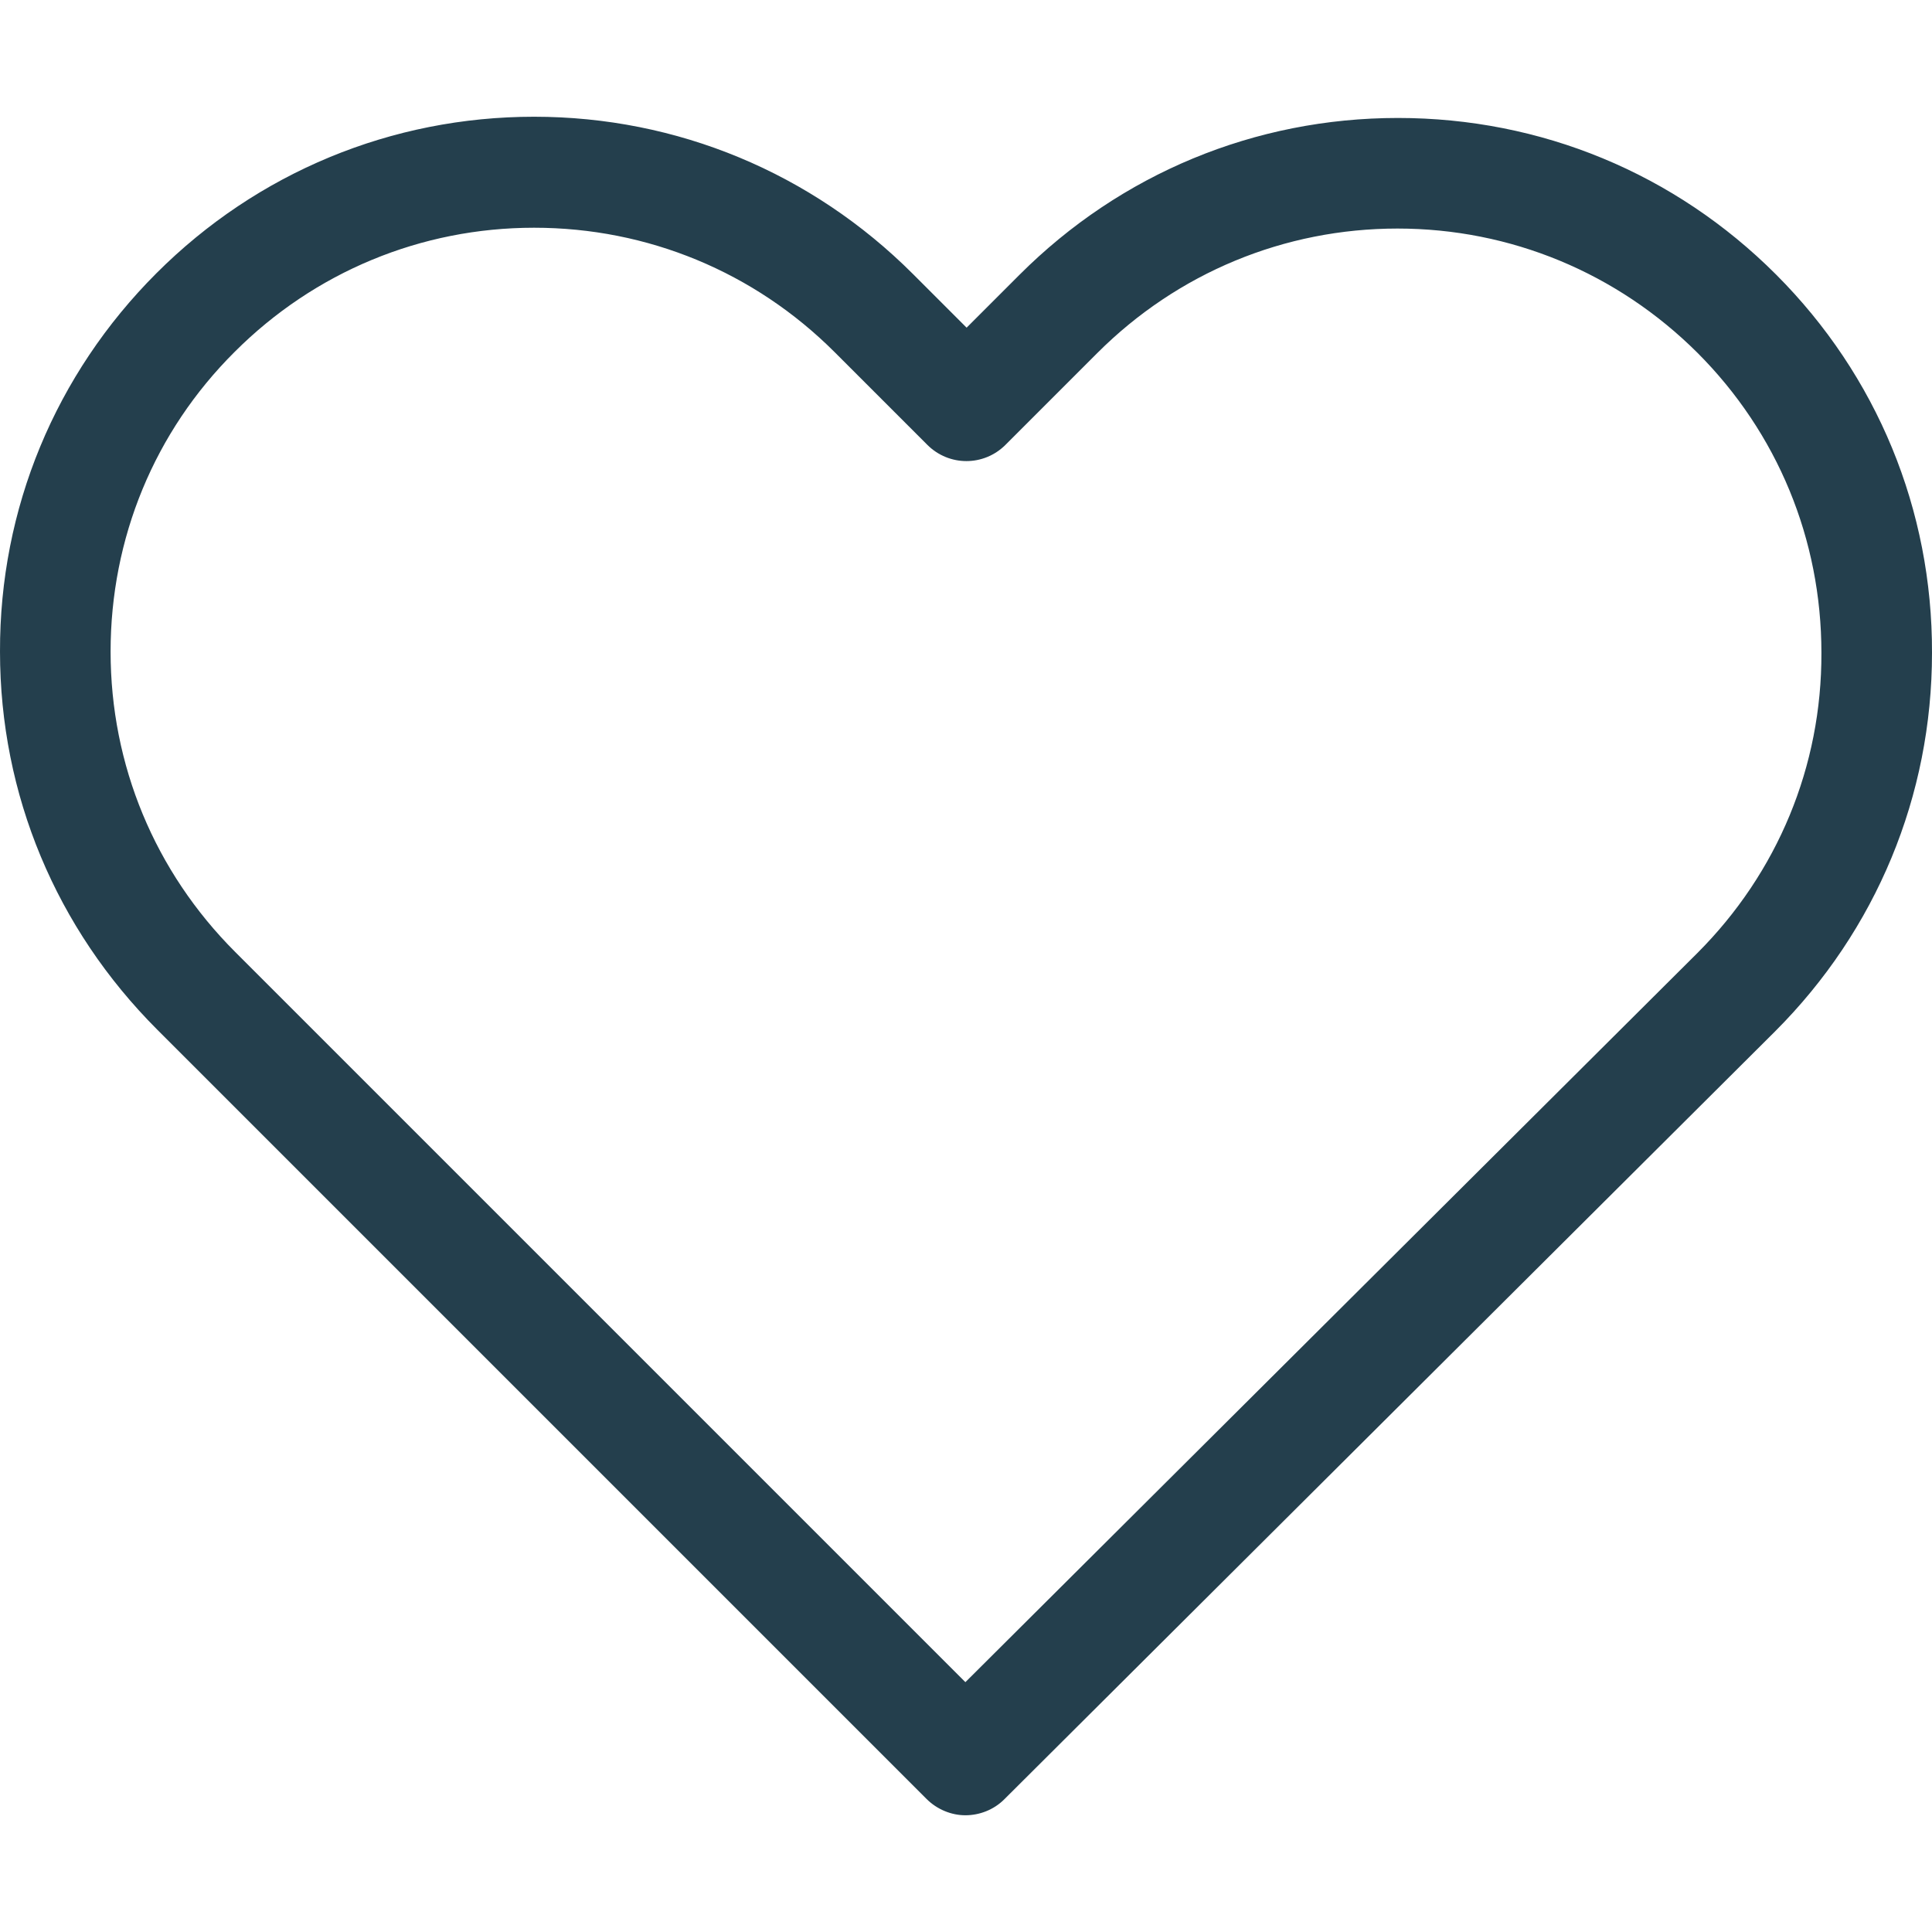
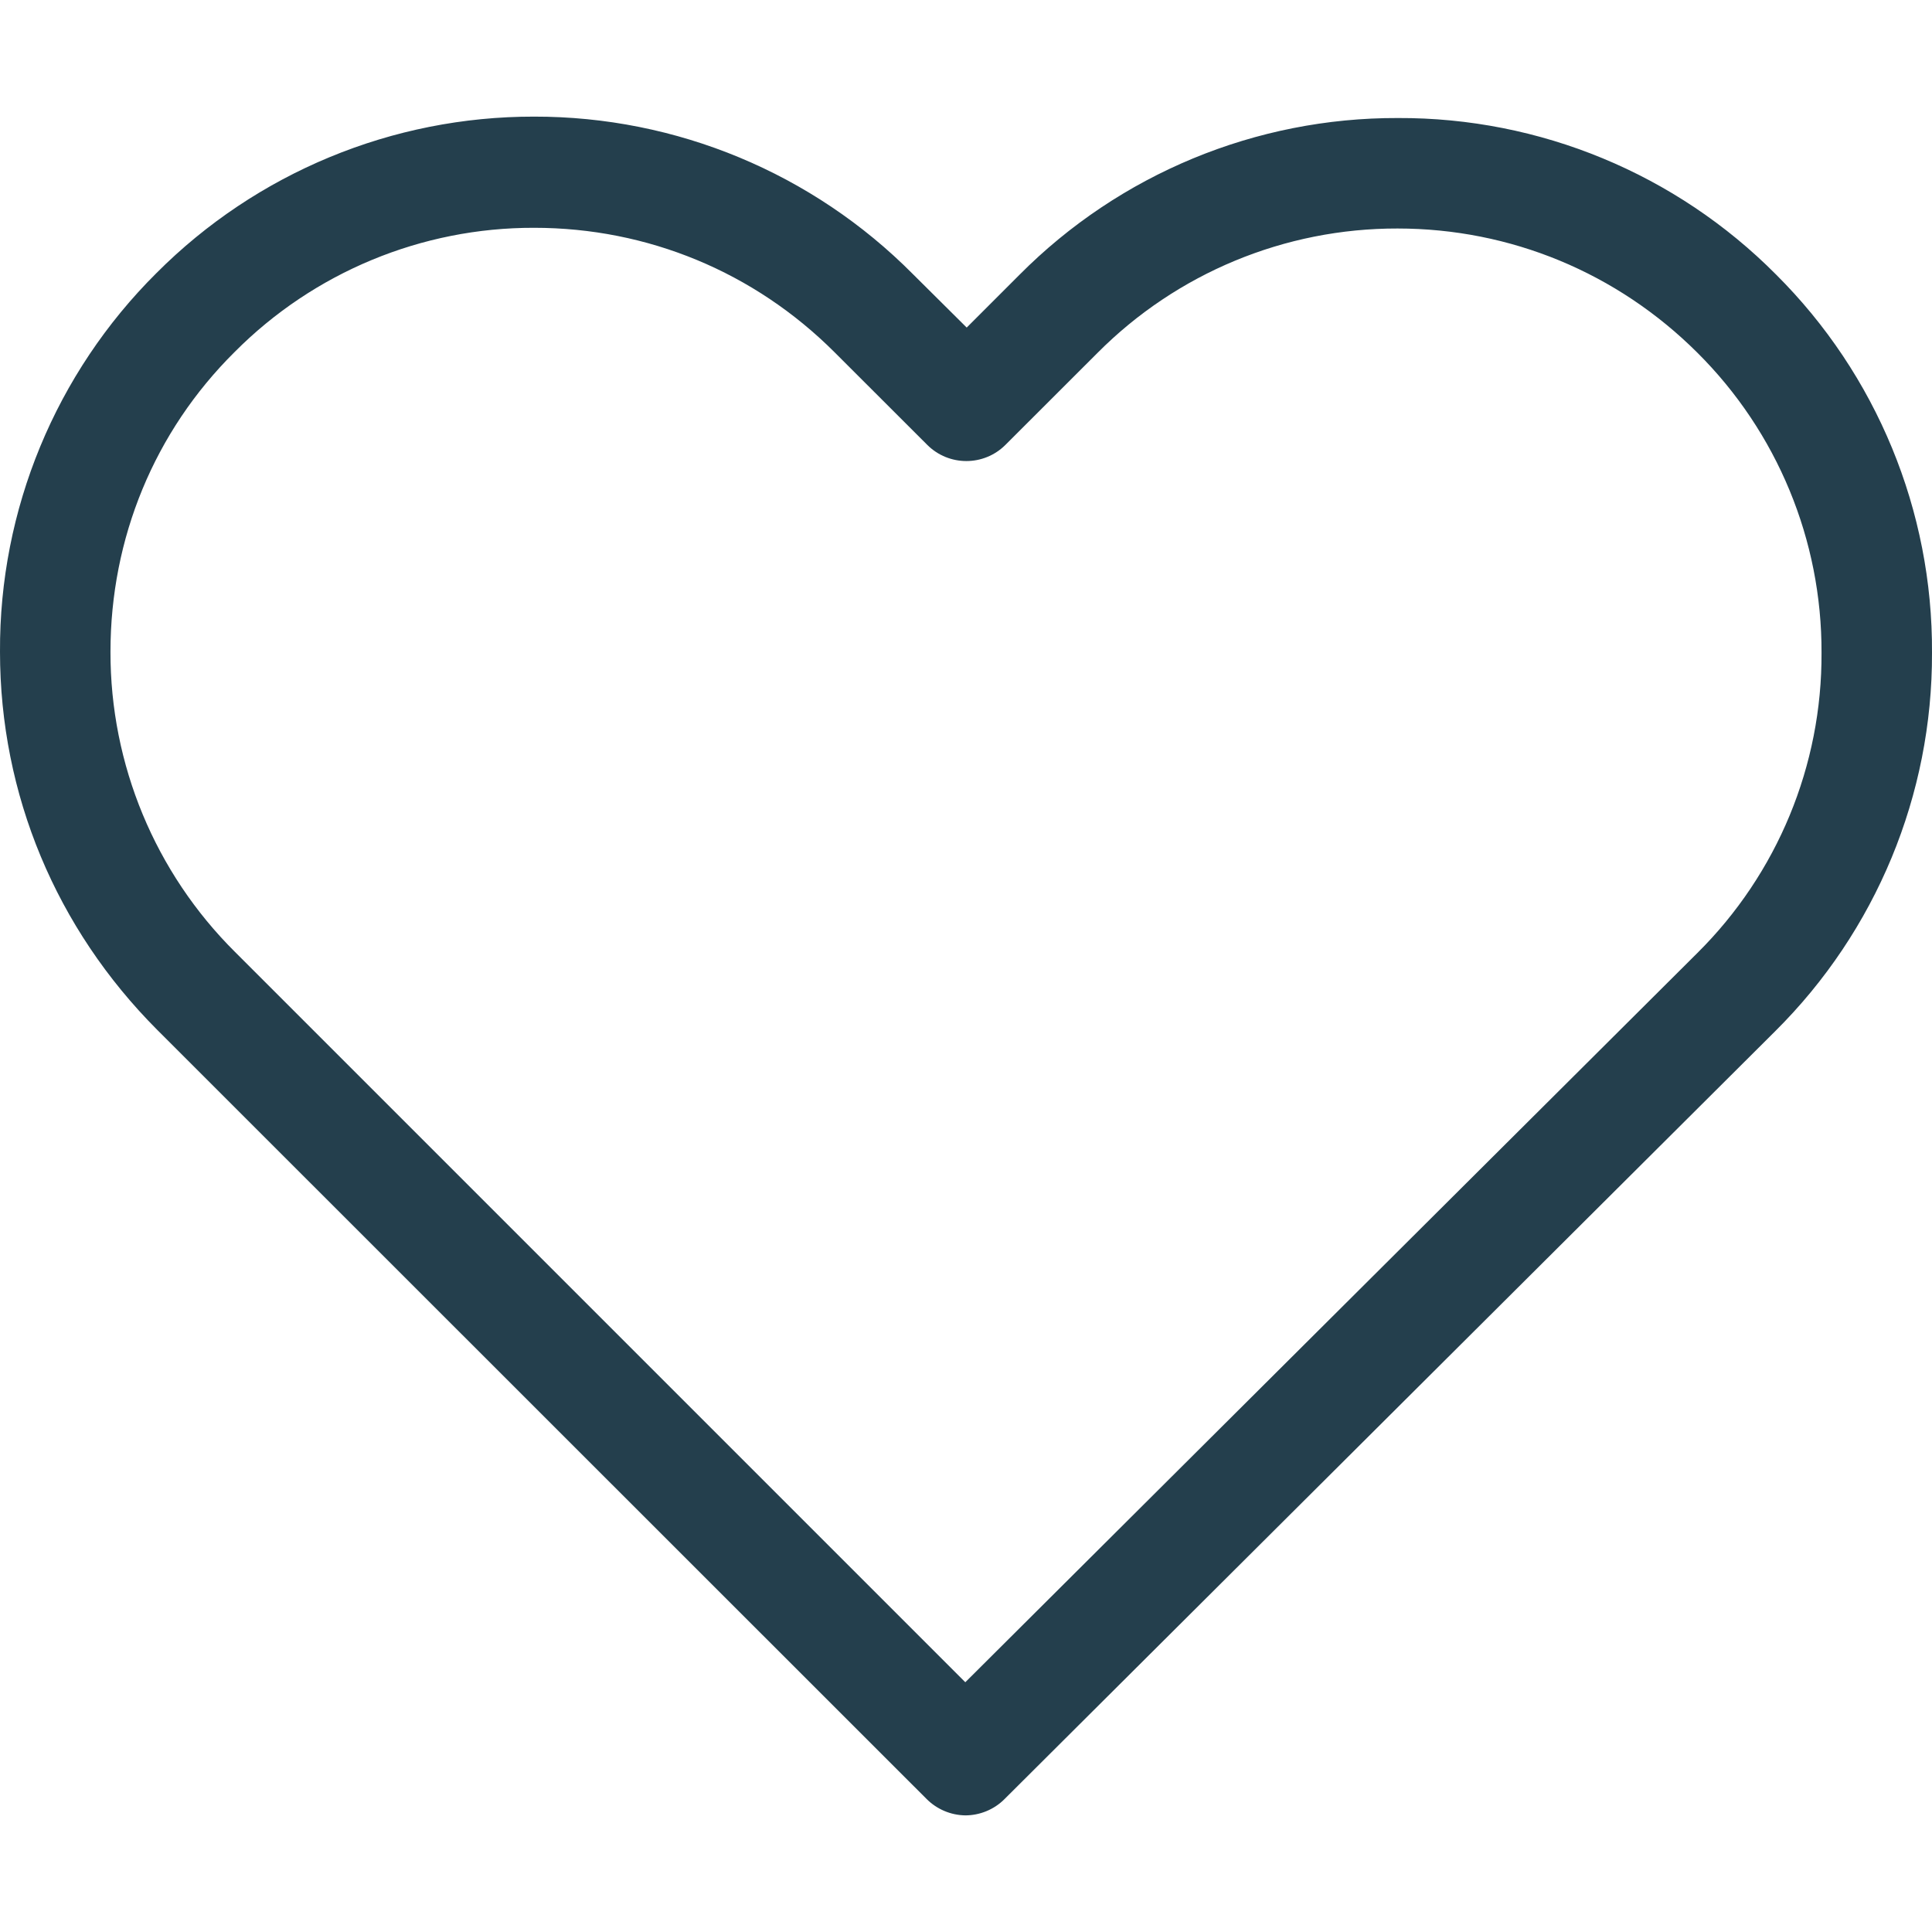
- <svg xmlns="http://www.w3.org/2000/svg" viewBox="0 0 471.701 471.701">
-   <path fill="#243f4d" d="M433.601 67.001c-24.7-24.7-57.4-38.2-92.3-38.2s-67.7 13.6-92.4 38.3l-12.9 12.9-13.1-13.1c-24.7-24.7-57.6-38.4-92.5-38.4-34.8 0-67.6 13.6-92.2 38.2-24.7 24.7-38.3 57.5-38.2 92.4 0 34.9 13.7 67.6 38.4 92.3l187.8 187.8c2.6 2.6 6.1 4 9.5 4 3.4 0 6.9-1.3 9.5-3.9l188.2-187.5c24.7-24.7 38.3-57.5 38.3-92.4.1-34.9-13.4-67.7-38.1-92.4zm-19.2 165.7l-178.7 178-178.3-178.3c-19.6-19.6-30.4-45.6-30.4-73.3s10.7-53.7 30.3-73.2c19.5-19.5 45.5-30.3 73.1-30.3 27.7 0 53.8 10.8 73.4 30.4l22.6 22.6c5.3 5.3 13.8 5.3 19.1 0l22.4-22.4c19.6-19.6 45.7-30.4 73.3-30.4 27.6 0 53.6 10.8 73.2 30.3 19.6 19.6 30.3 45.6 30.3 73.3.1 27.7-10.7 53.7-30.3 73.3z" />
+ <svg xmlns="http://www.w3.org/2000/svg" width="22" height="22">
+   <path d="M20.223 3.125a6.035 6.035 0 00-4.305-1.781 6.048 6.048 0 00-4.309 1.785l-.601.601-.613-.609a6.064 6.064 0 00-4.313-1.793 6.059 6.059 0 00-4.3 1.781A6.037 6.037 0 000 7.422c0 1.625.64 3.152 1.79 4.305l8.76 8.757a.636.636 0 00.442.188c.16 0 .324-.063.445-.184l8.778-8.746A6.041 6.041 0 0022 7.434a6.031 6.031 0 00-1.777-4.309zm-.895 7.727l-8.336 8.304-8.316-8.316a4.805 4.805 0 01-1.418-3.418c0-1.293.5-2.508 1.414-3.414a4.793 4.793 0 013.41-1.414c1.293 0 2.508.504 3.422 1.418l1.055 1.054a.63.63 0 00.89 0l1.047-1.046a4.805 4.805 0 013.418-1.418c1.285 0 2.5.503 3.414 1.414a4.795 4.795 0 011.414 3.418 4.779 4.779 0 01-1.414 3.418zm0 0" fill="#243f4d" />
</svg>
